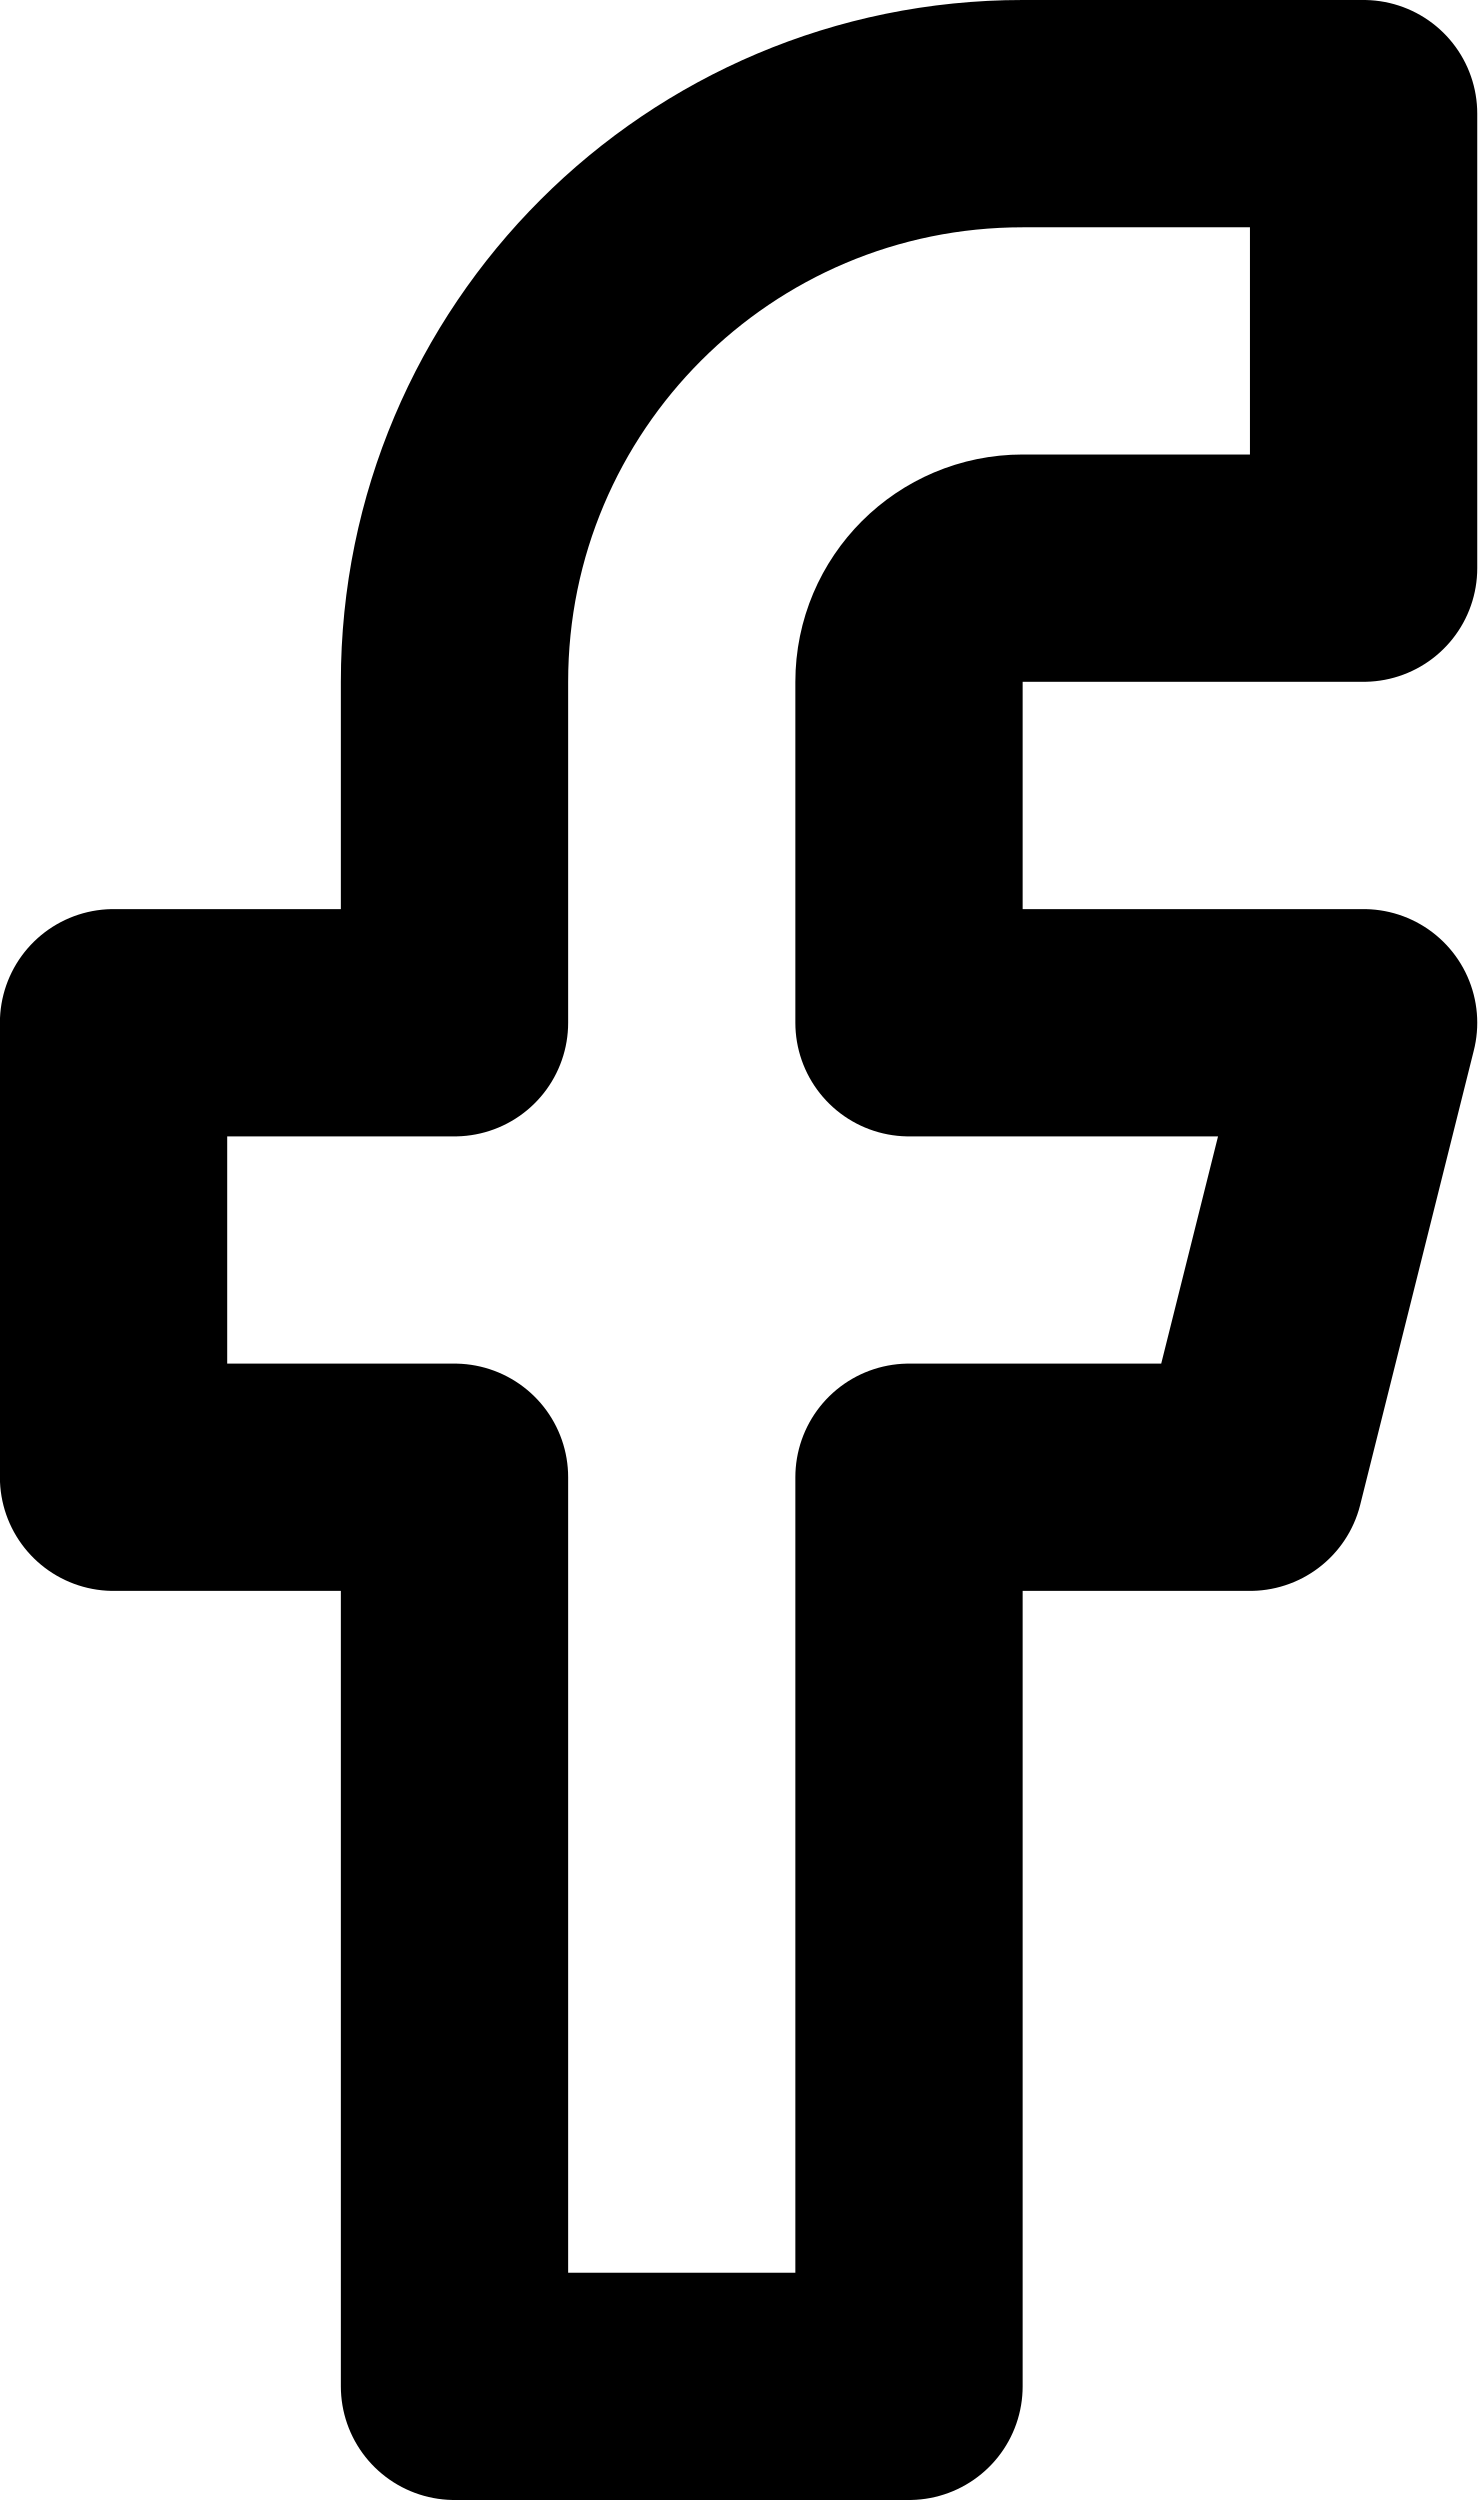
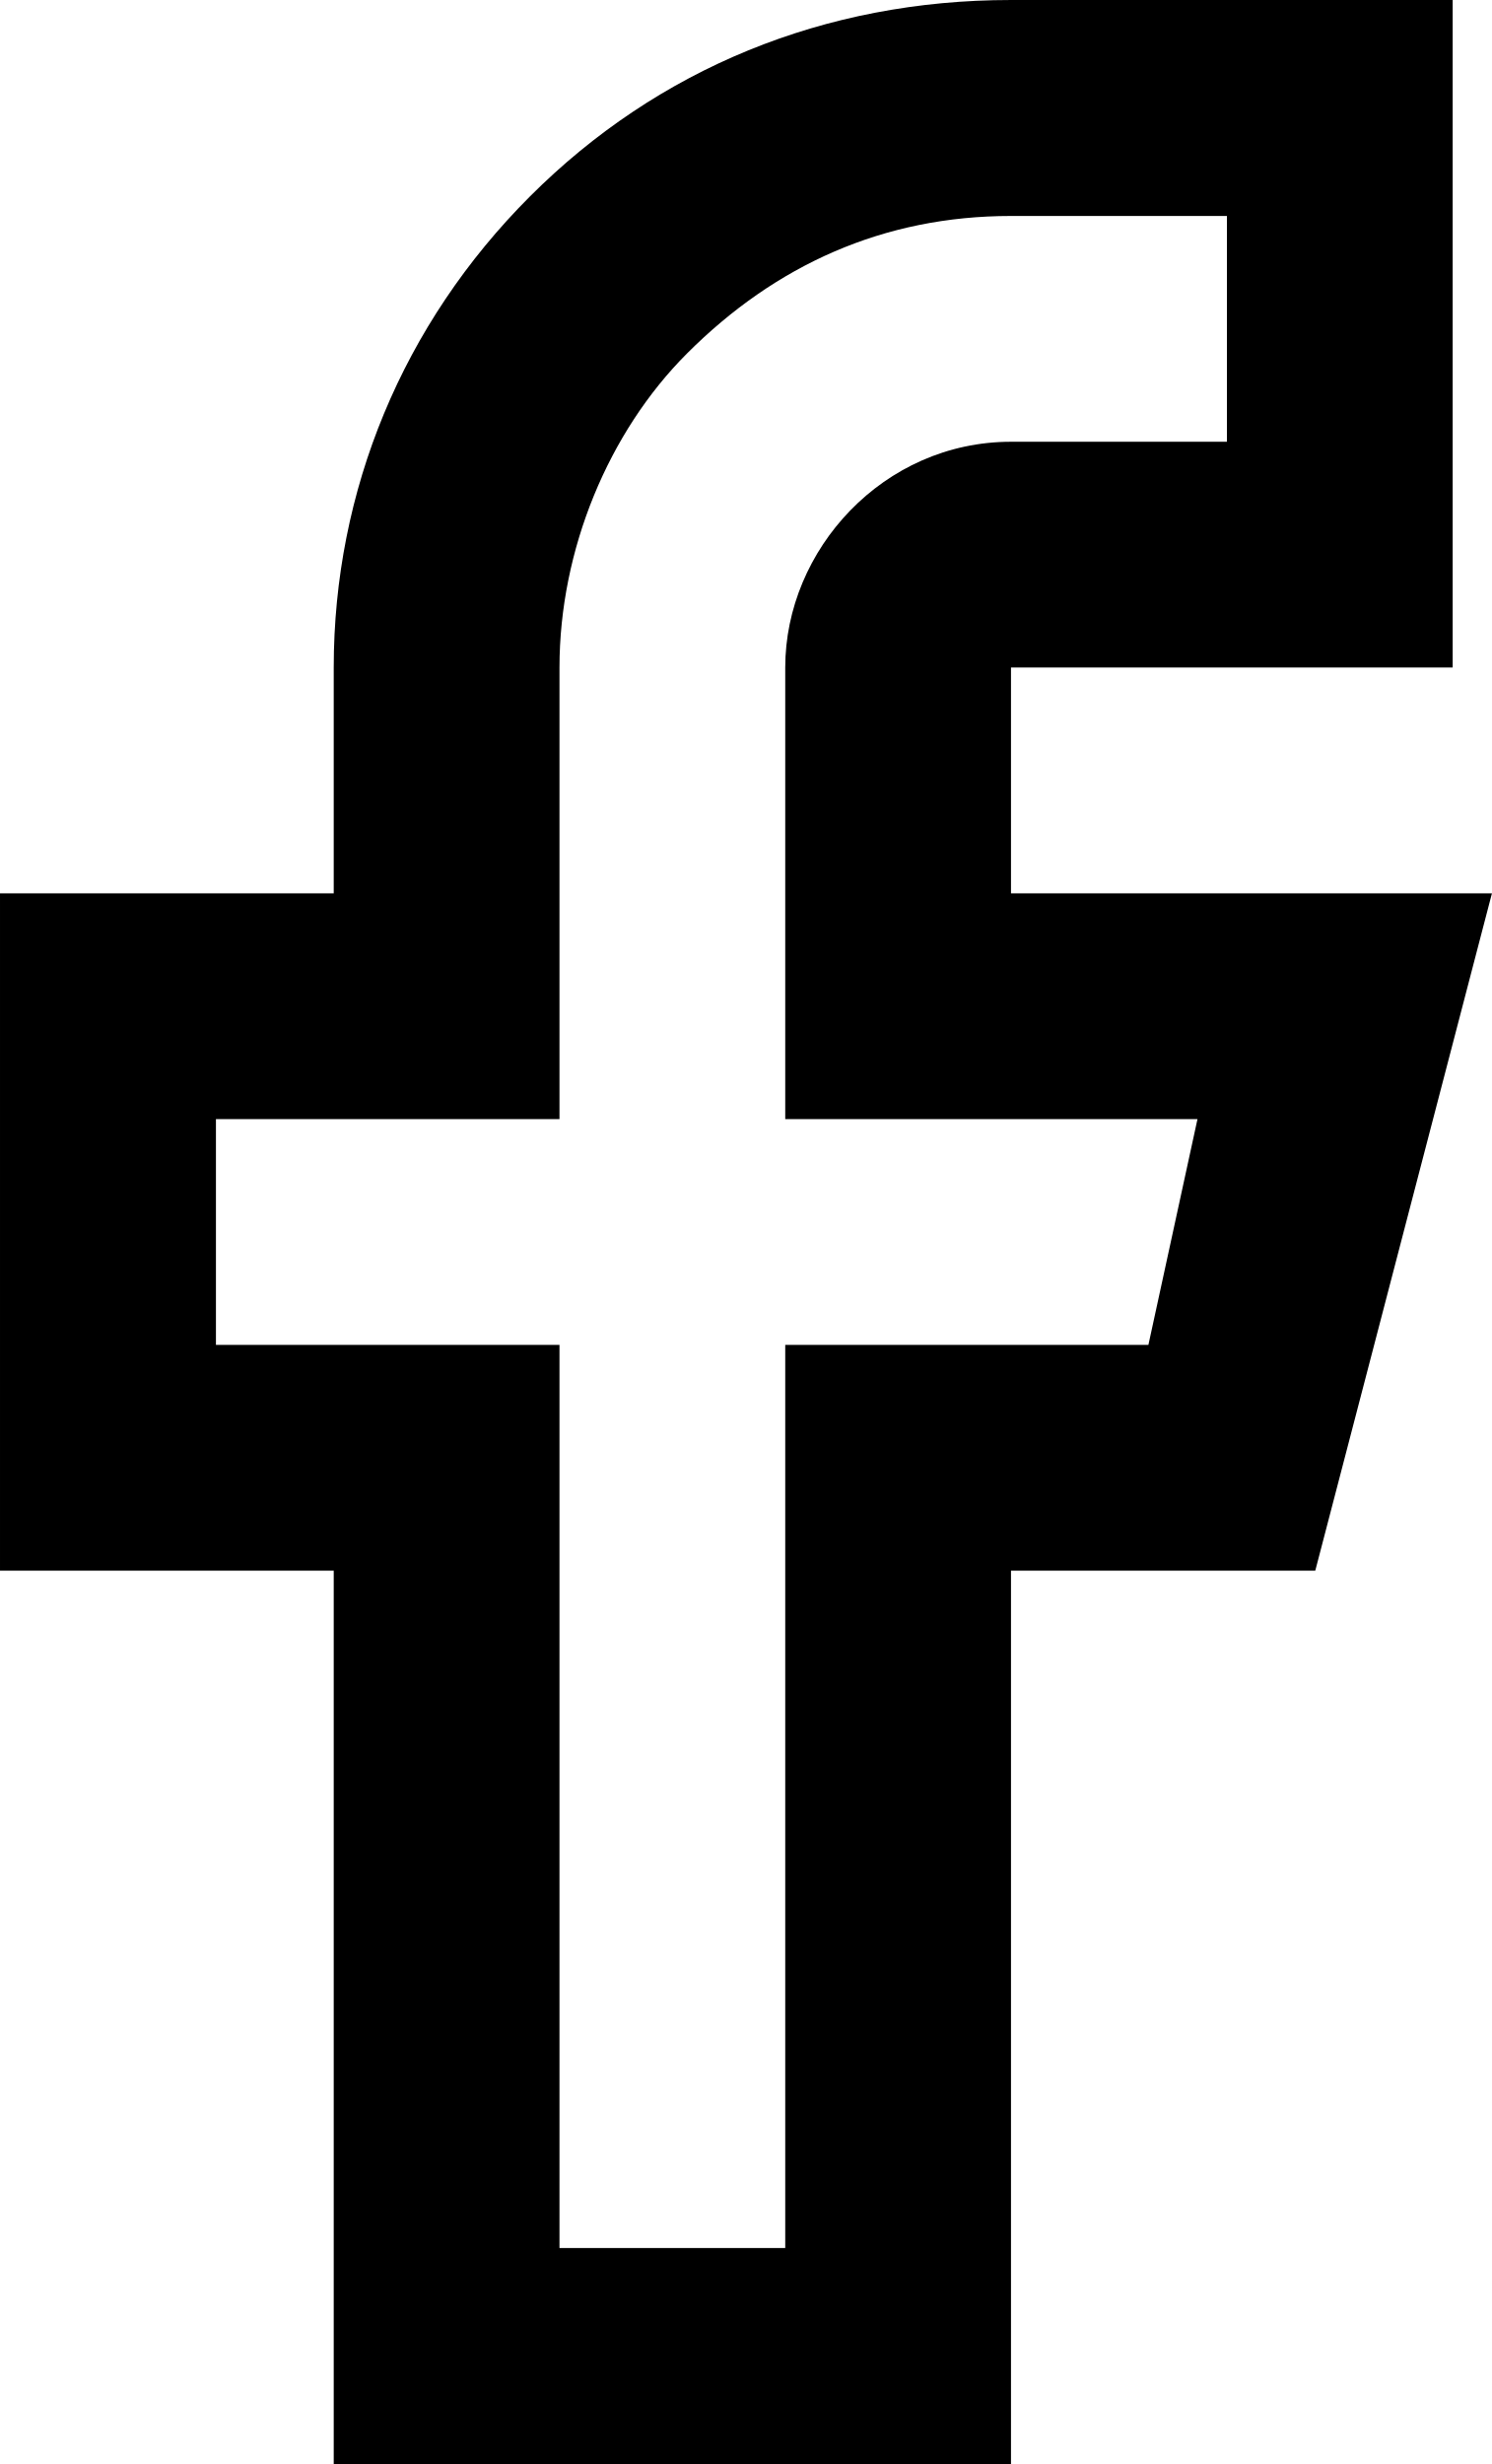
- <svg xmlns="http://www.w3.org/2000/svg" style="isolation:isolate" viewBox="716.054 709.56 14.883 25.187" width="14.883" height="25.187">
-   <path d=" M 729.792 710.705 L 726.357 710.705 C 723.196 710.705 720.633 713.268 720.633 716.429 L 720.633 719.864 L 717.198 719.864 L 717.198 724.443 L 720.633 724.443 L 720.633 733.602 L 725.212 733.602 L 725.212 724.443 L 728.647 724.443 L 729.792 719.864 L 725.212 719.864 L 725.212 716.429 C 725.212 715.797 725.725 715.284 726.357 715.284 L 729.792 715.284 L 729.792 710.705 Z " fill="none" vector-effect="non-scaling-stroke" stroke-width="2.29" stroke="rgb(0,0,0)" stroke-linejoin="round" stroke-linecap="round" stroke-miterlimit="4" />
+ <svg xmlns="http://www.w3.org/2000/svg" style="isolation:isolate" viewBox="716.1 709.6 15.2 25.1" width="15.2" height="25.1">
+   <path d=" M 728.6 711.8 L 726.4 711.8 C 725.1 711.8 724 712.3 723.1 713.2 C 722.3 714 721.8 715.2 721.8 716.4 L 721.8 721 L 718.3 721 L 718.3 723.3 L 721.8 723.3 L 721.8 732.5 L 724.1 732.5 L 724.1 723.3 L 727.8 723.3 L 728.3 721 L 724.1 721 L 724.1 716.4 C 724.1 715.2 725.1 714.1 726.4 714.1 L 728.6 714.1 L 728.6 711.8 Z  M 730.9 709.6 L 726.4 709.6 C 724.5 709.6 722.8 710.3 721.5 711.6 C 720.2 712.9 719.5 714.6 719.5 716.4 L 719.5 718.7 L 716.1 718.7 L 716.1 725.6 L 719.5 725.6 L 719.5 734.7 L 726.4 734.7 L 726.4 725.6 L 729.5 725.6 L 731.3 718.7 L 726.4 718.7 L 726.4 716.4 L 730.9 716.4 L 730.9 709.6 Z " fill-rule="evenodd" fill="rgb(0,0,0)" />
</svg>
